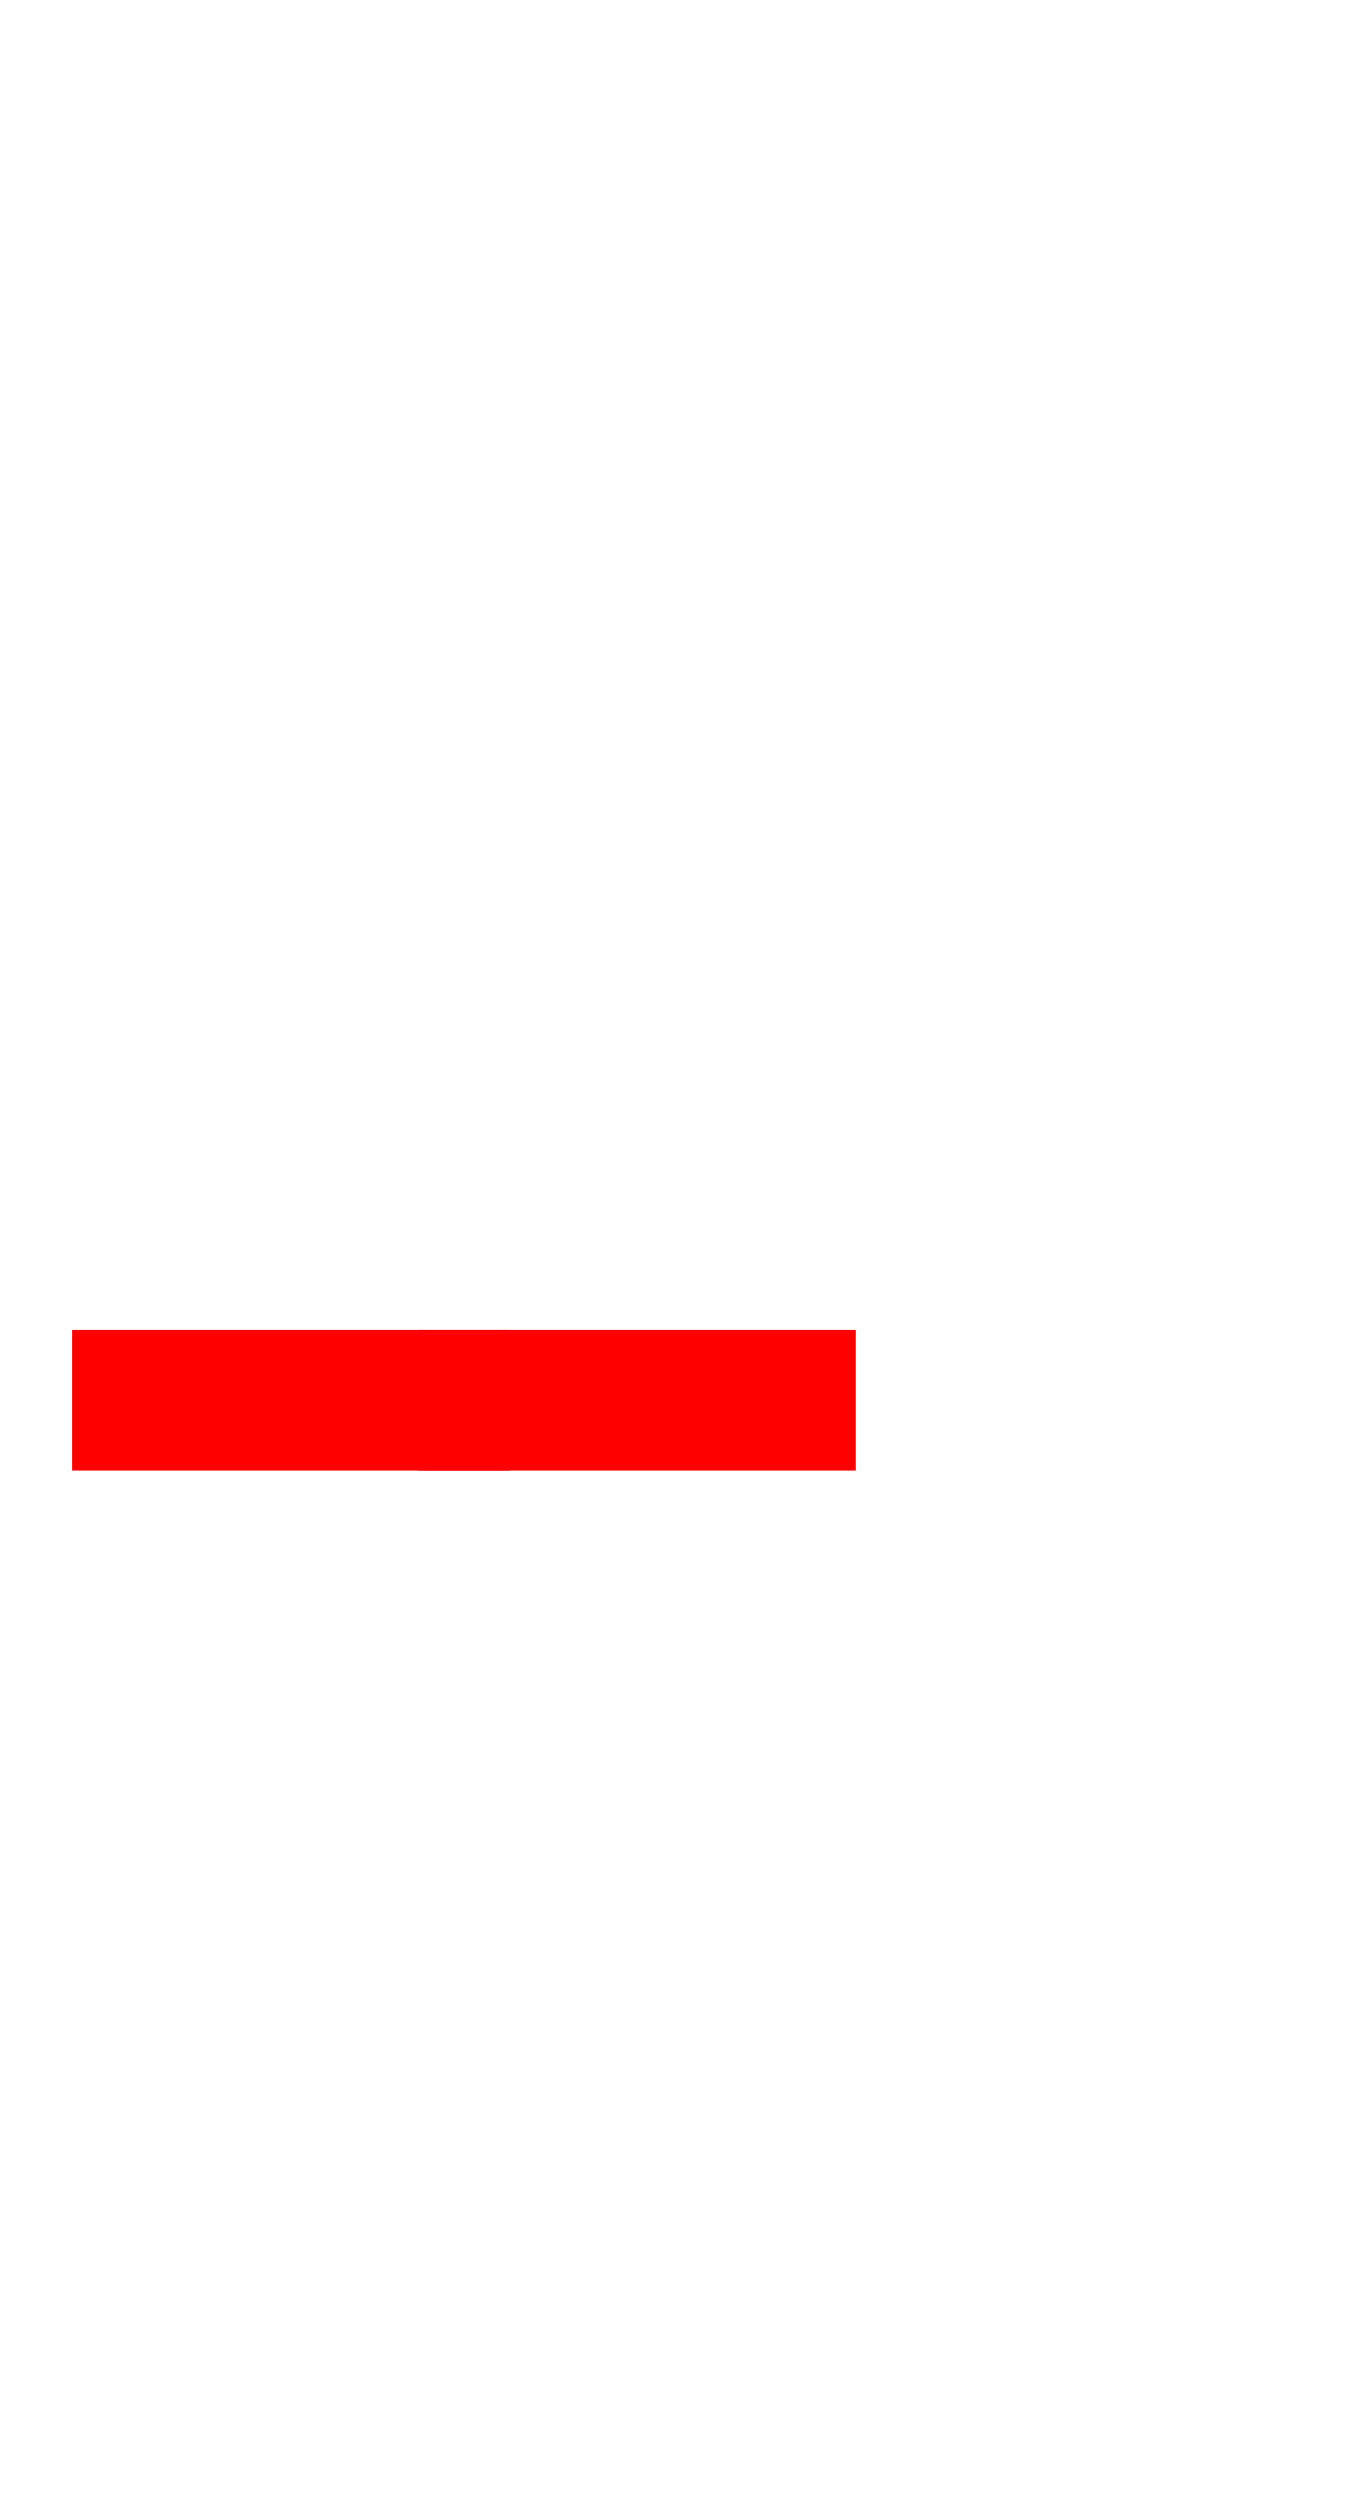
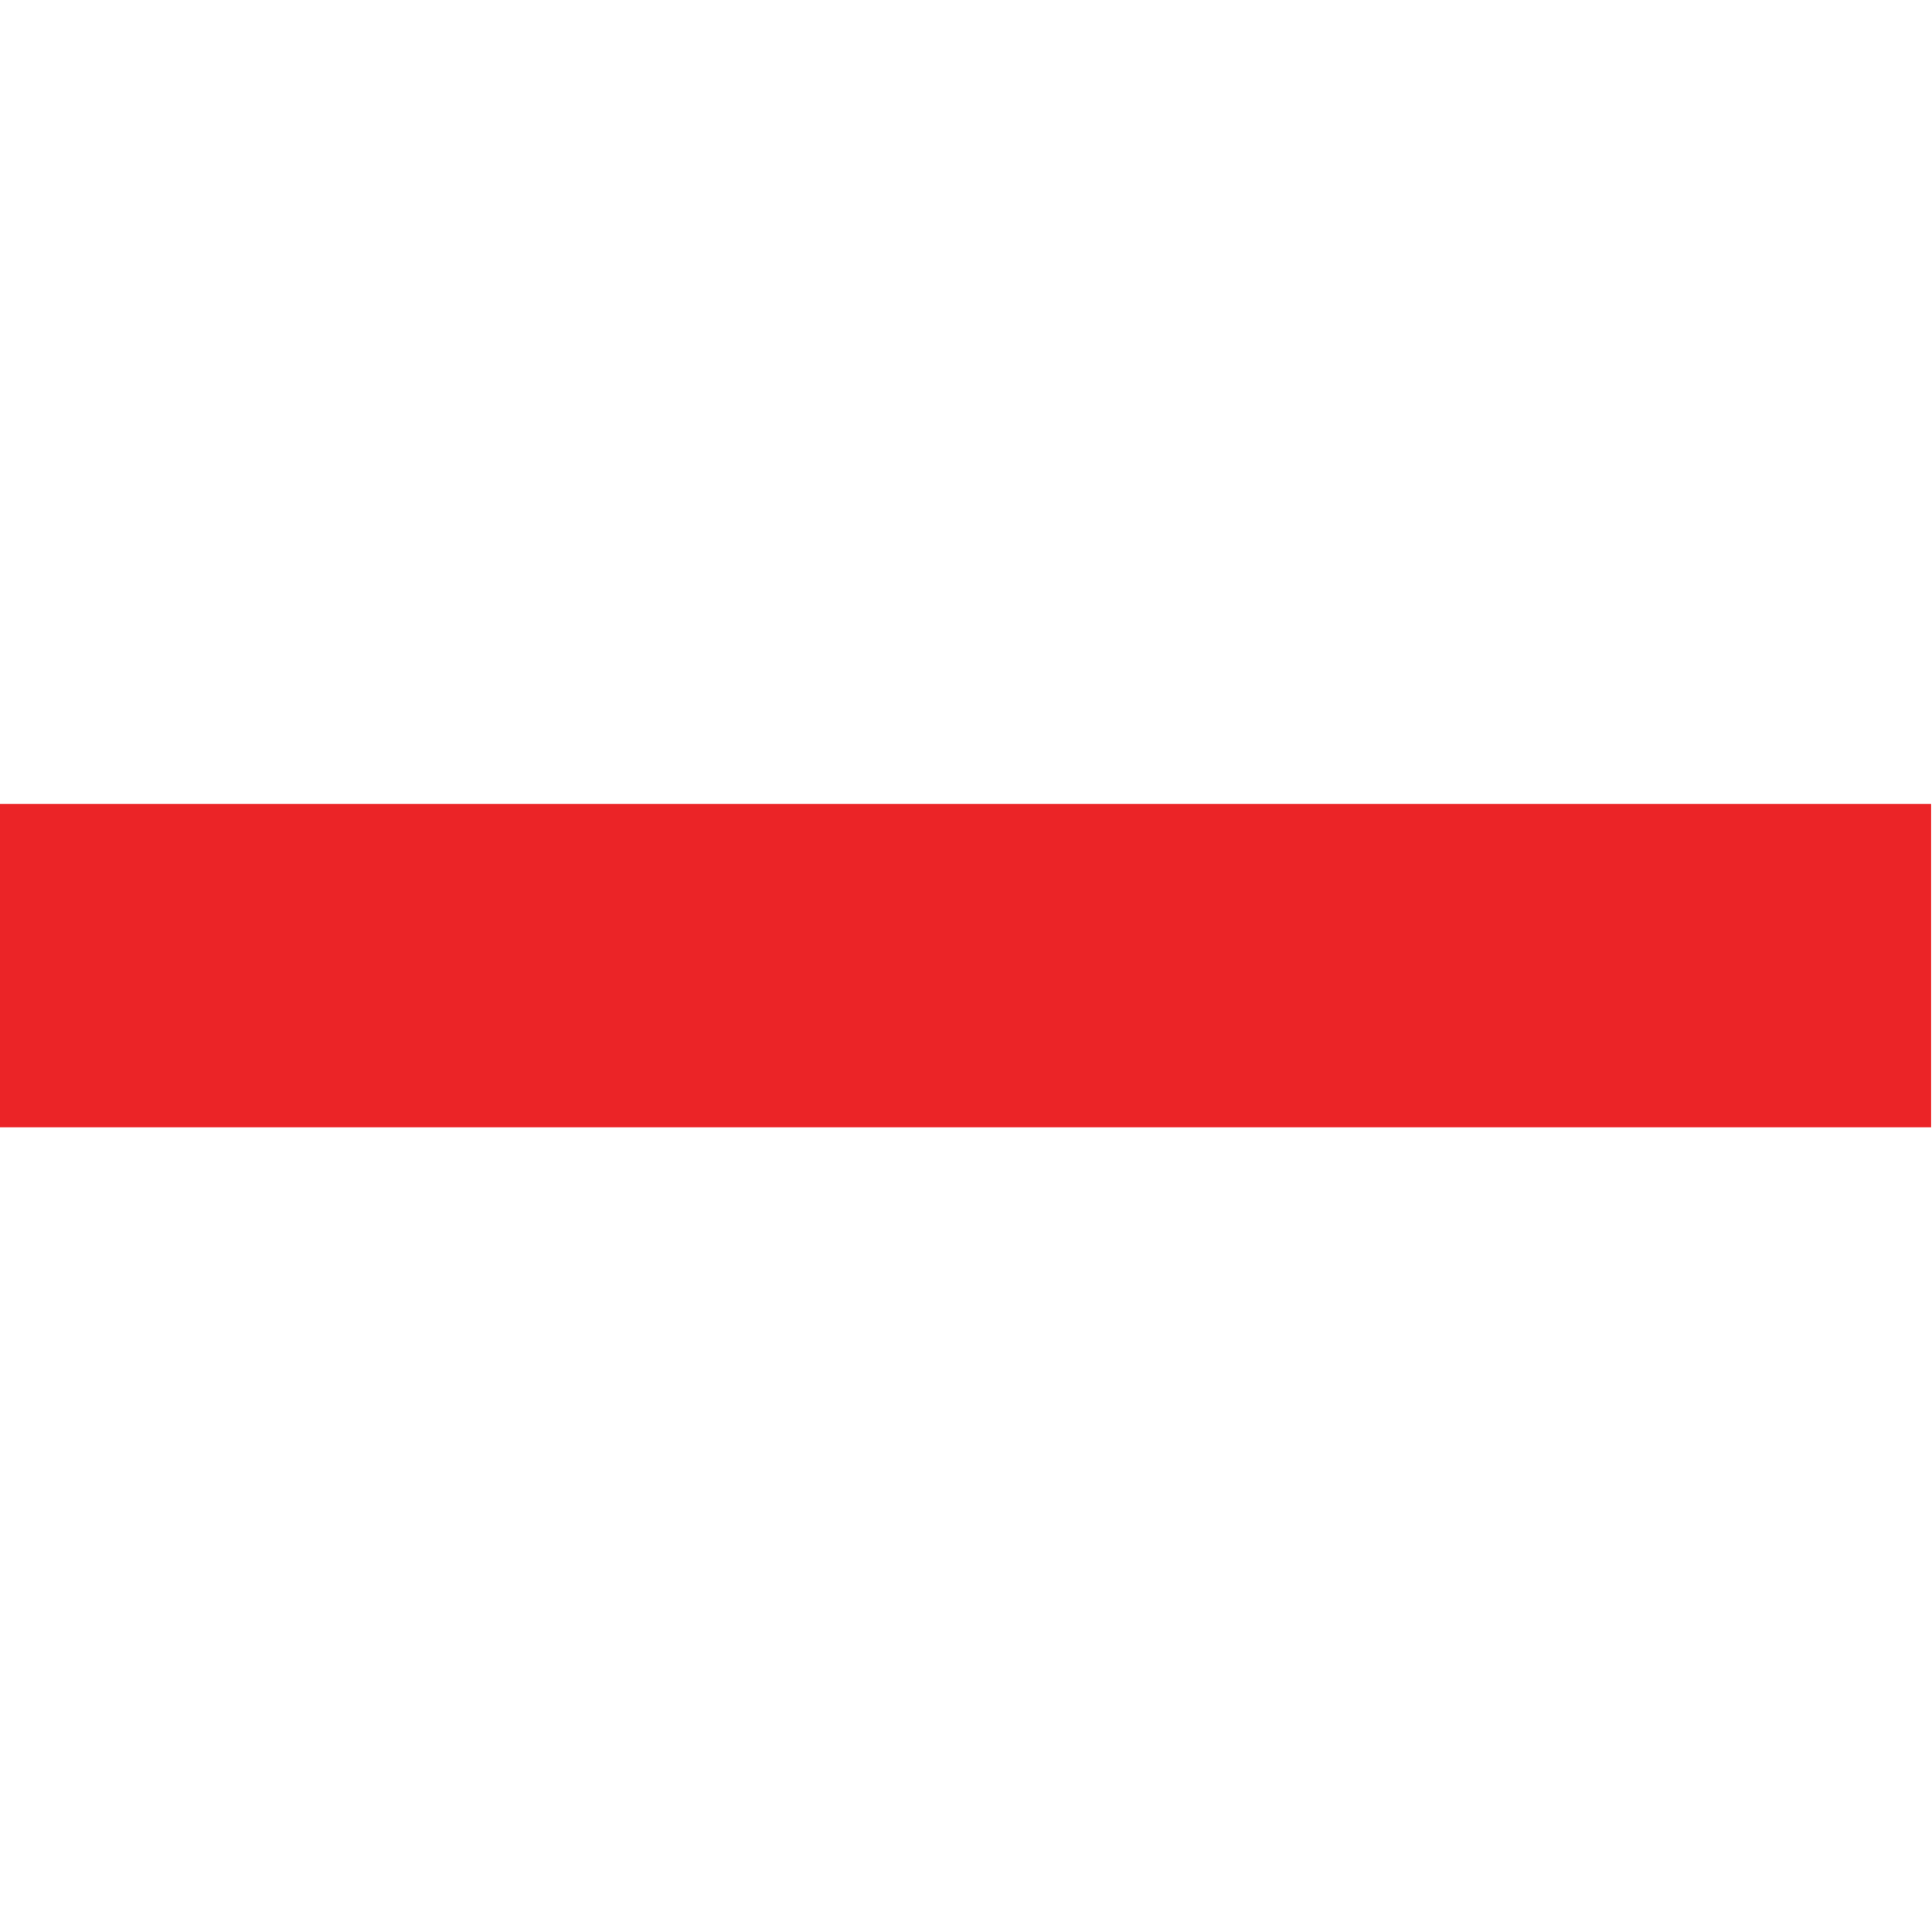
- <svg xmlns="http://www.w3.org/2000/svg" id="Group_59" data-name="Group 59" width="35" height="65" viewBox="0 0 35 65">
-   <text id="_-" data-name="-" transform="translate(0 49)" fill="red" font-size="47" font-family="Poppins-Regular, Poppins">
-     <tspan x="0" y="0">-</tspan>
-   </text>
-   <text id="_--2" data-name="-" transform="translate(9 49)" fill="red" font-size="47" font-family="Poppins-Regular, Poppins">
-     <tspan x="0" y="0">-</tspan>
-   </text>
+ <svg xmlns="http://www.w3.org/2000/svg" version="1.1" id="Layer_1" x="0px" y="0px" viewBox="0 0 23 23" style="enable-background:new 0 0 23 23;" xml:space="preserve">
+   <style type="text/css">
+ 	.st0{fill:#EB2427;}
+ </style>
+   <rect x="-0.01" y="9.57" class="st0" width="23" height="3.85" />
</svg>
